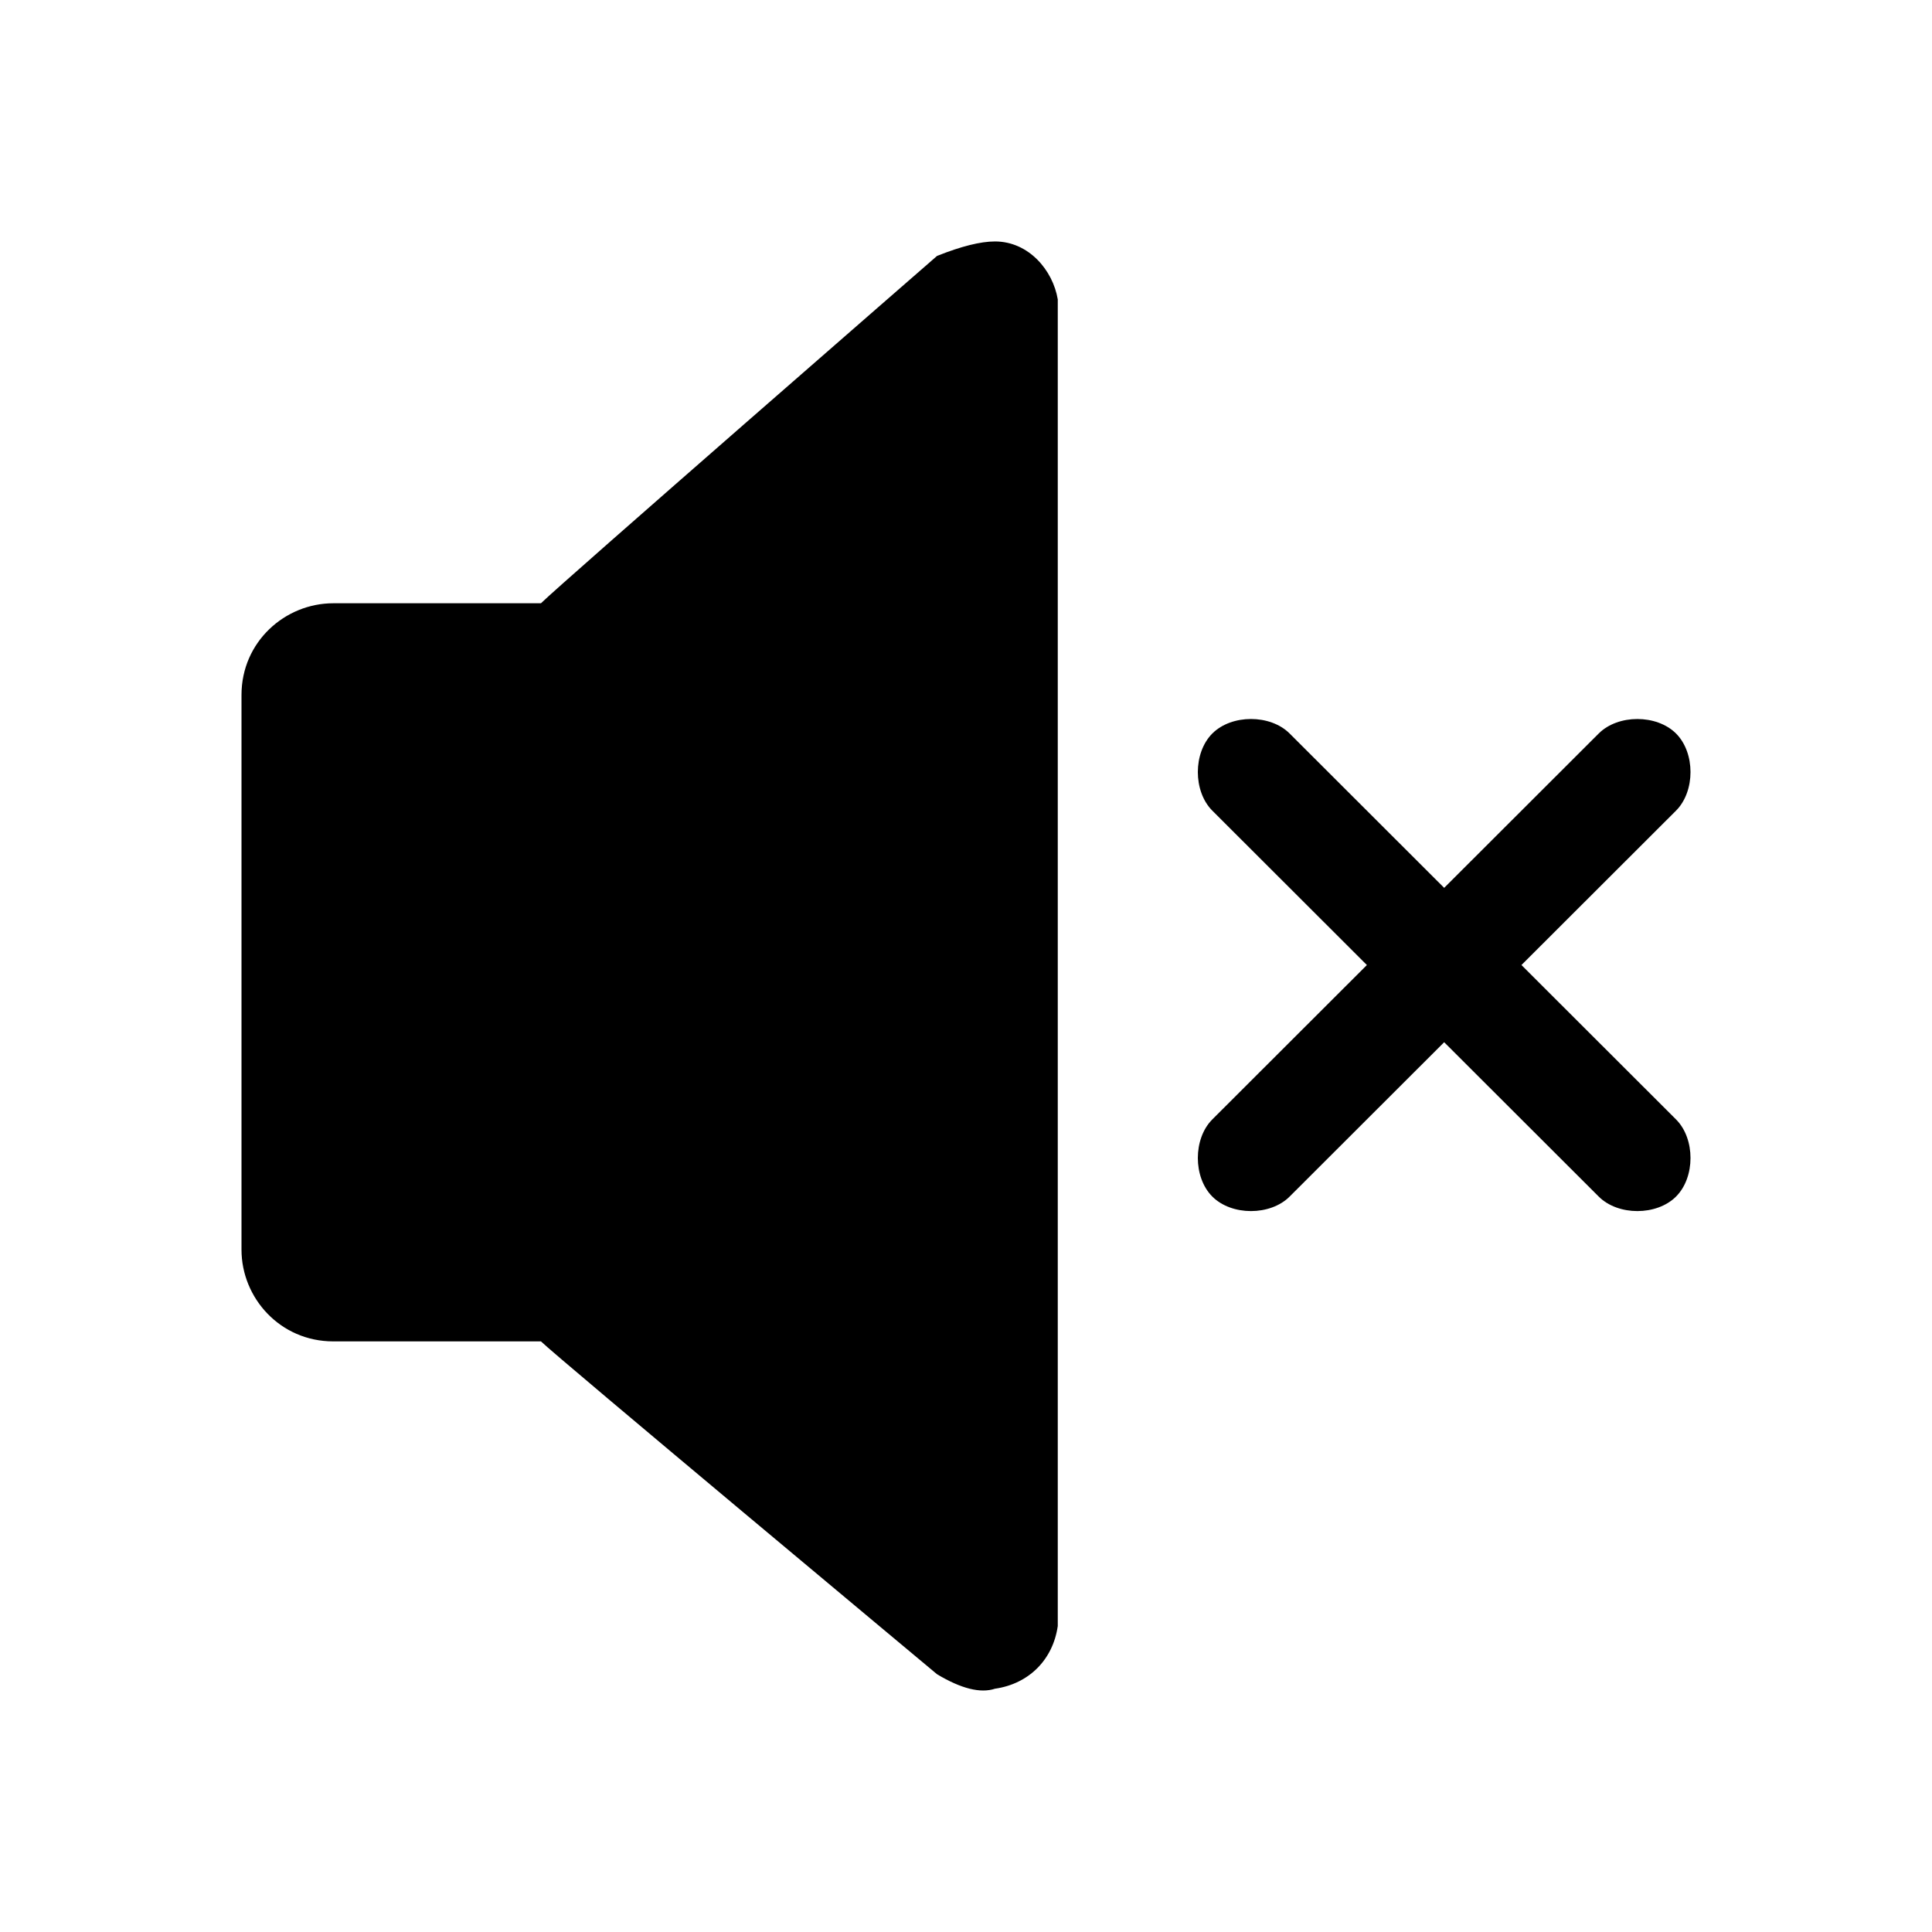
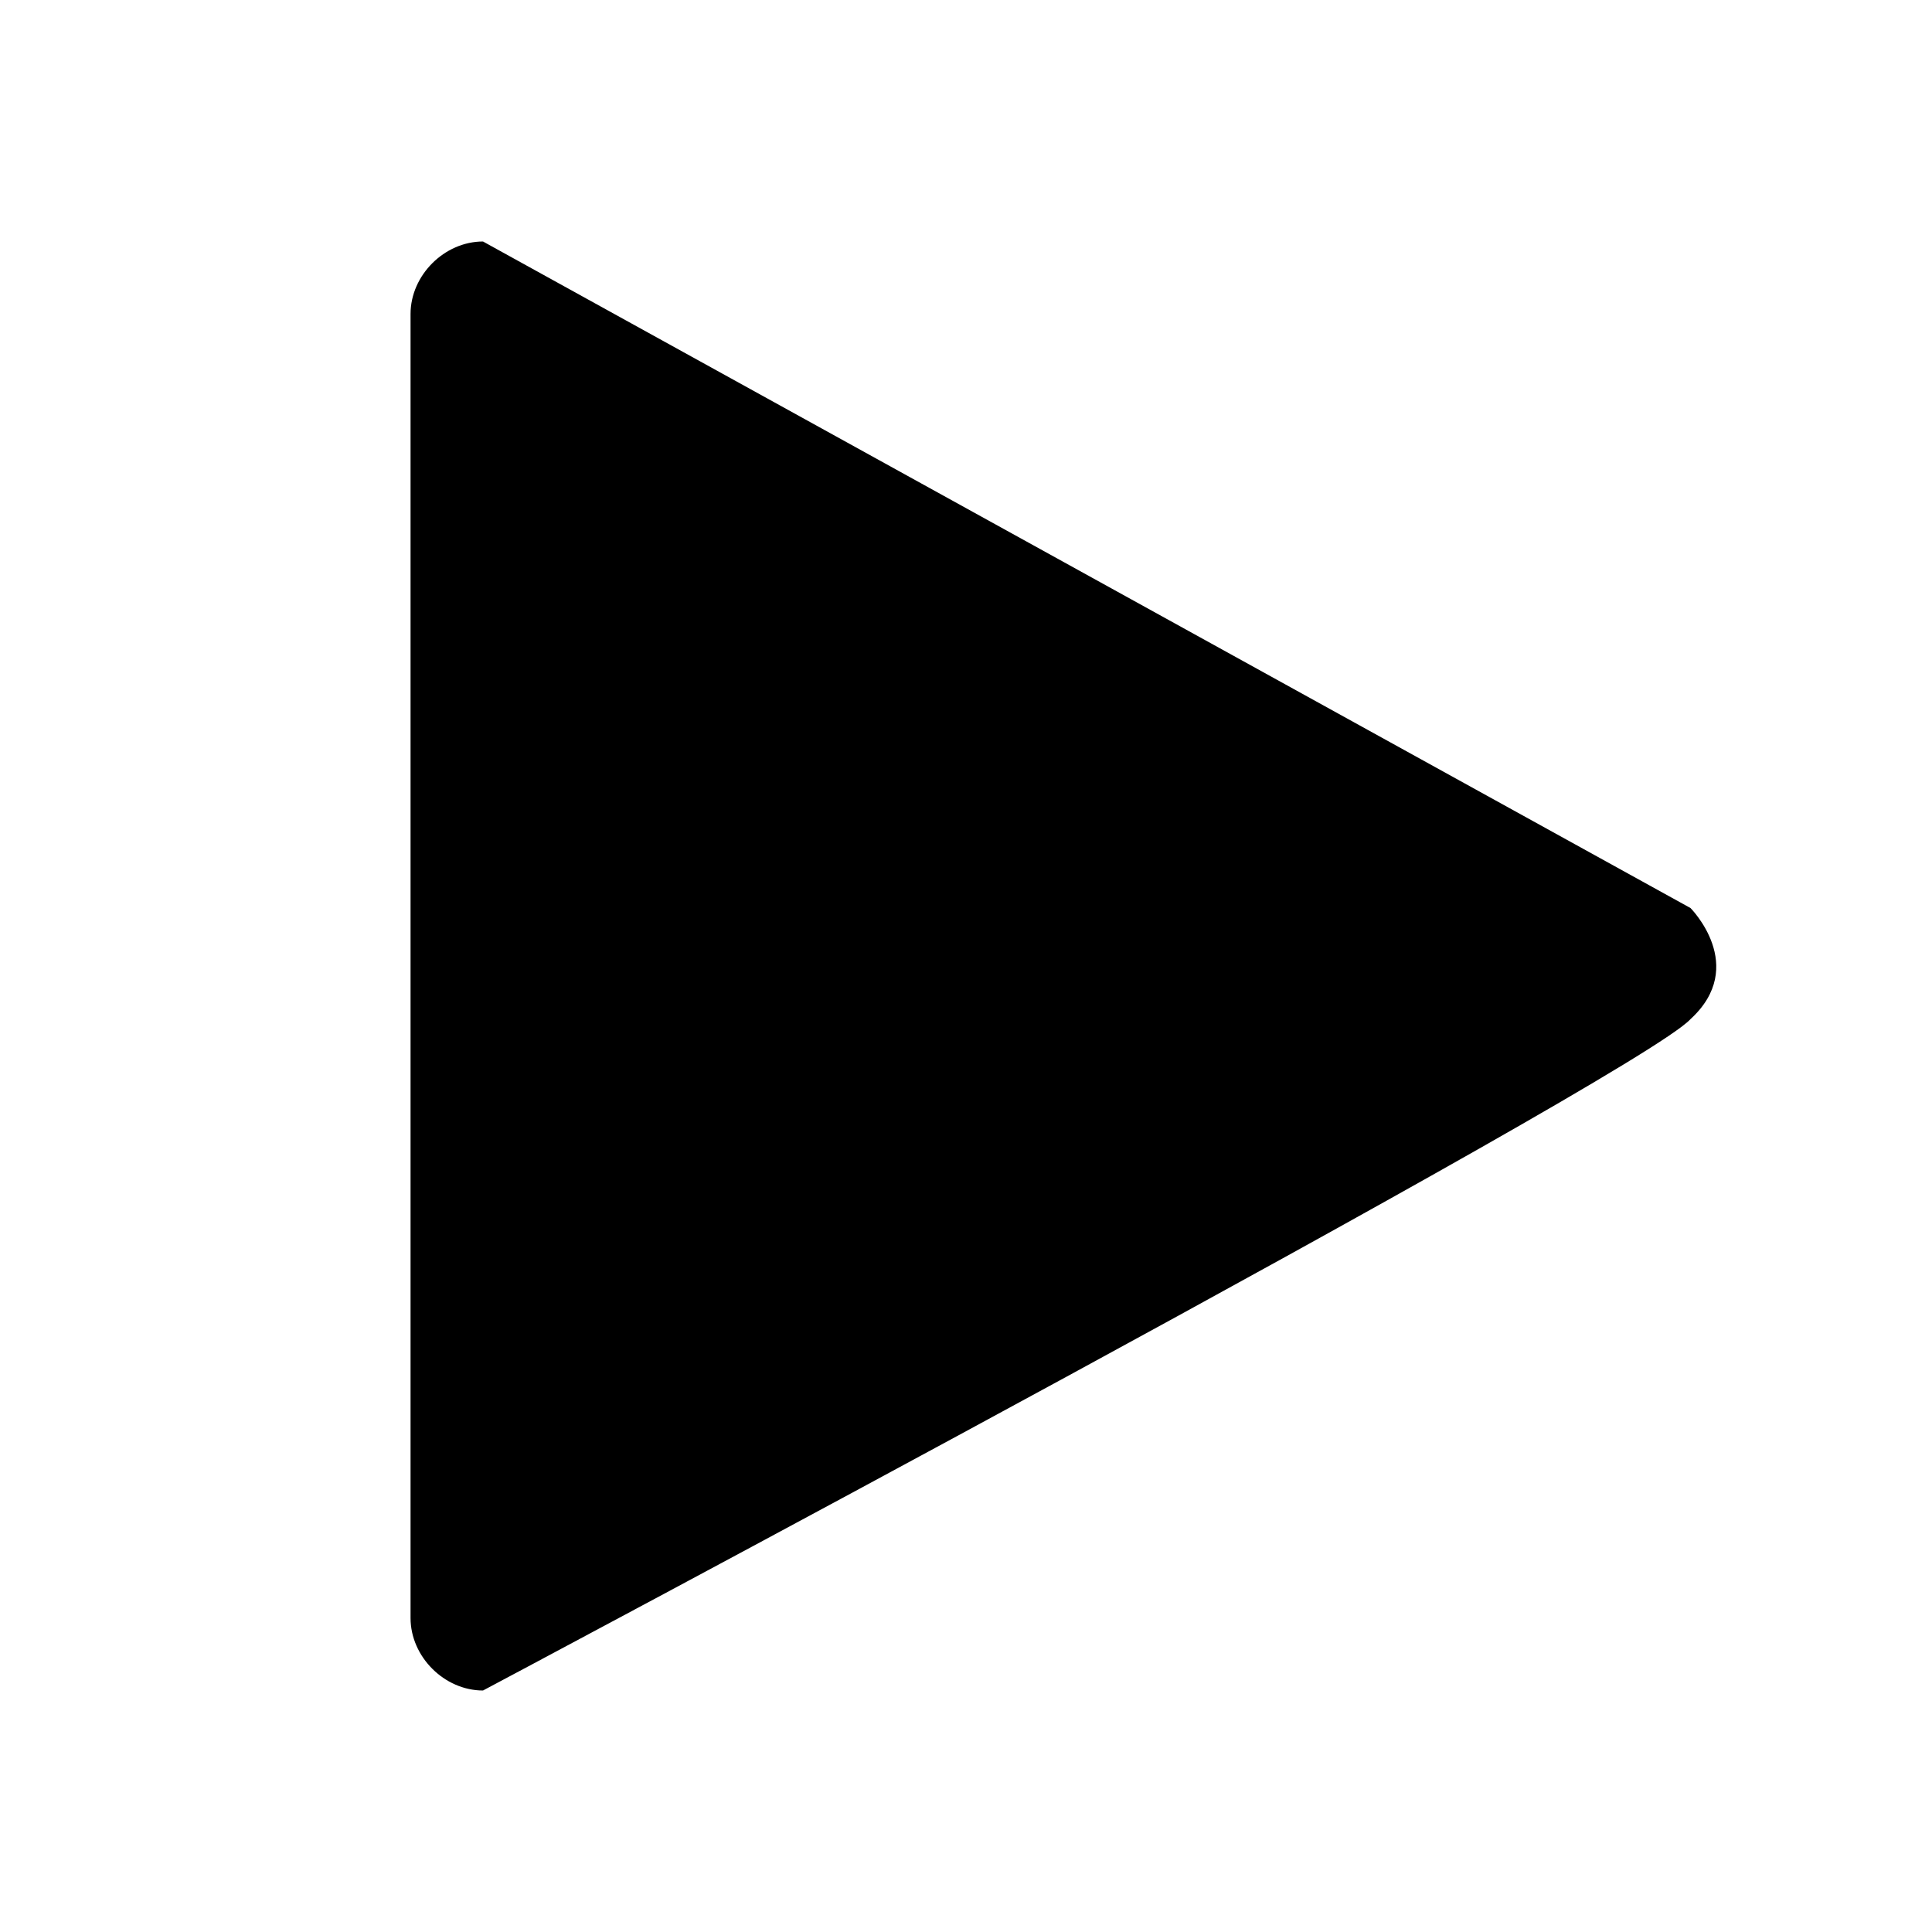
<svg xmlns="http://www.w3.org/2000/svg" version="1.1" id="Capa_1" x="0px" y="0px" width="40px" height="40px" viewBox="0 0 40 40" enable-background="new 0 0 40 40" xml:space="preserve">
-   <path d="M20.6,4.999c-0.3,0-0.7,0.1-1.2,0.3c0,0-7.8,6.792-8.2,7.191H6.9c-1,0-1.9,0.799-1.9,1.898v11.486  c0,0.999,0.8,1.898,1.9,1.898h4.3c0.3,0.3,8.2,6.891,8.2,6.891c0.5,0.3,0.9,0.399,1.2,0.3c0.7-0.1,1.2-0.599,1.3-1.298  c0-0.1,0-27.366,0-27.466C21.8,5.598,21.3,4.999,20.6,4.999z" />
-   <path d="M31.5,19.98l3.2-3.196c0.4-0.4,0.4-1.199,0-1.598s-1.2-0.4-1.6,0l-3.2,3.196l-3.2-3.196c-0.4-0.4-1.2-0.4-1.6,0  s-0.4,1.198,0,1.598l3.2,3.196l-3.2,3.196c-0.4,0.399-0.4,1.199,0,1.598c0.4,0.4,1.2,0.4,1.6,0l3.2-3.196l3.2,3.196  c0.4,0.4,1.2,0.4,1.6,0c0.4-0.399,0.4-1.199,0-1.598L31.5,19.98z" />
+   <path d="M10,35c-0.8,0-1.5-0.7-1.5-1.5v-27C8.5,5.7,9.2,5,10,5l25,13.8c0,0,1.2,1.2,0,2.3C33.9,22.3,10,35,10,35z" />
</svg>
